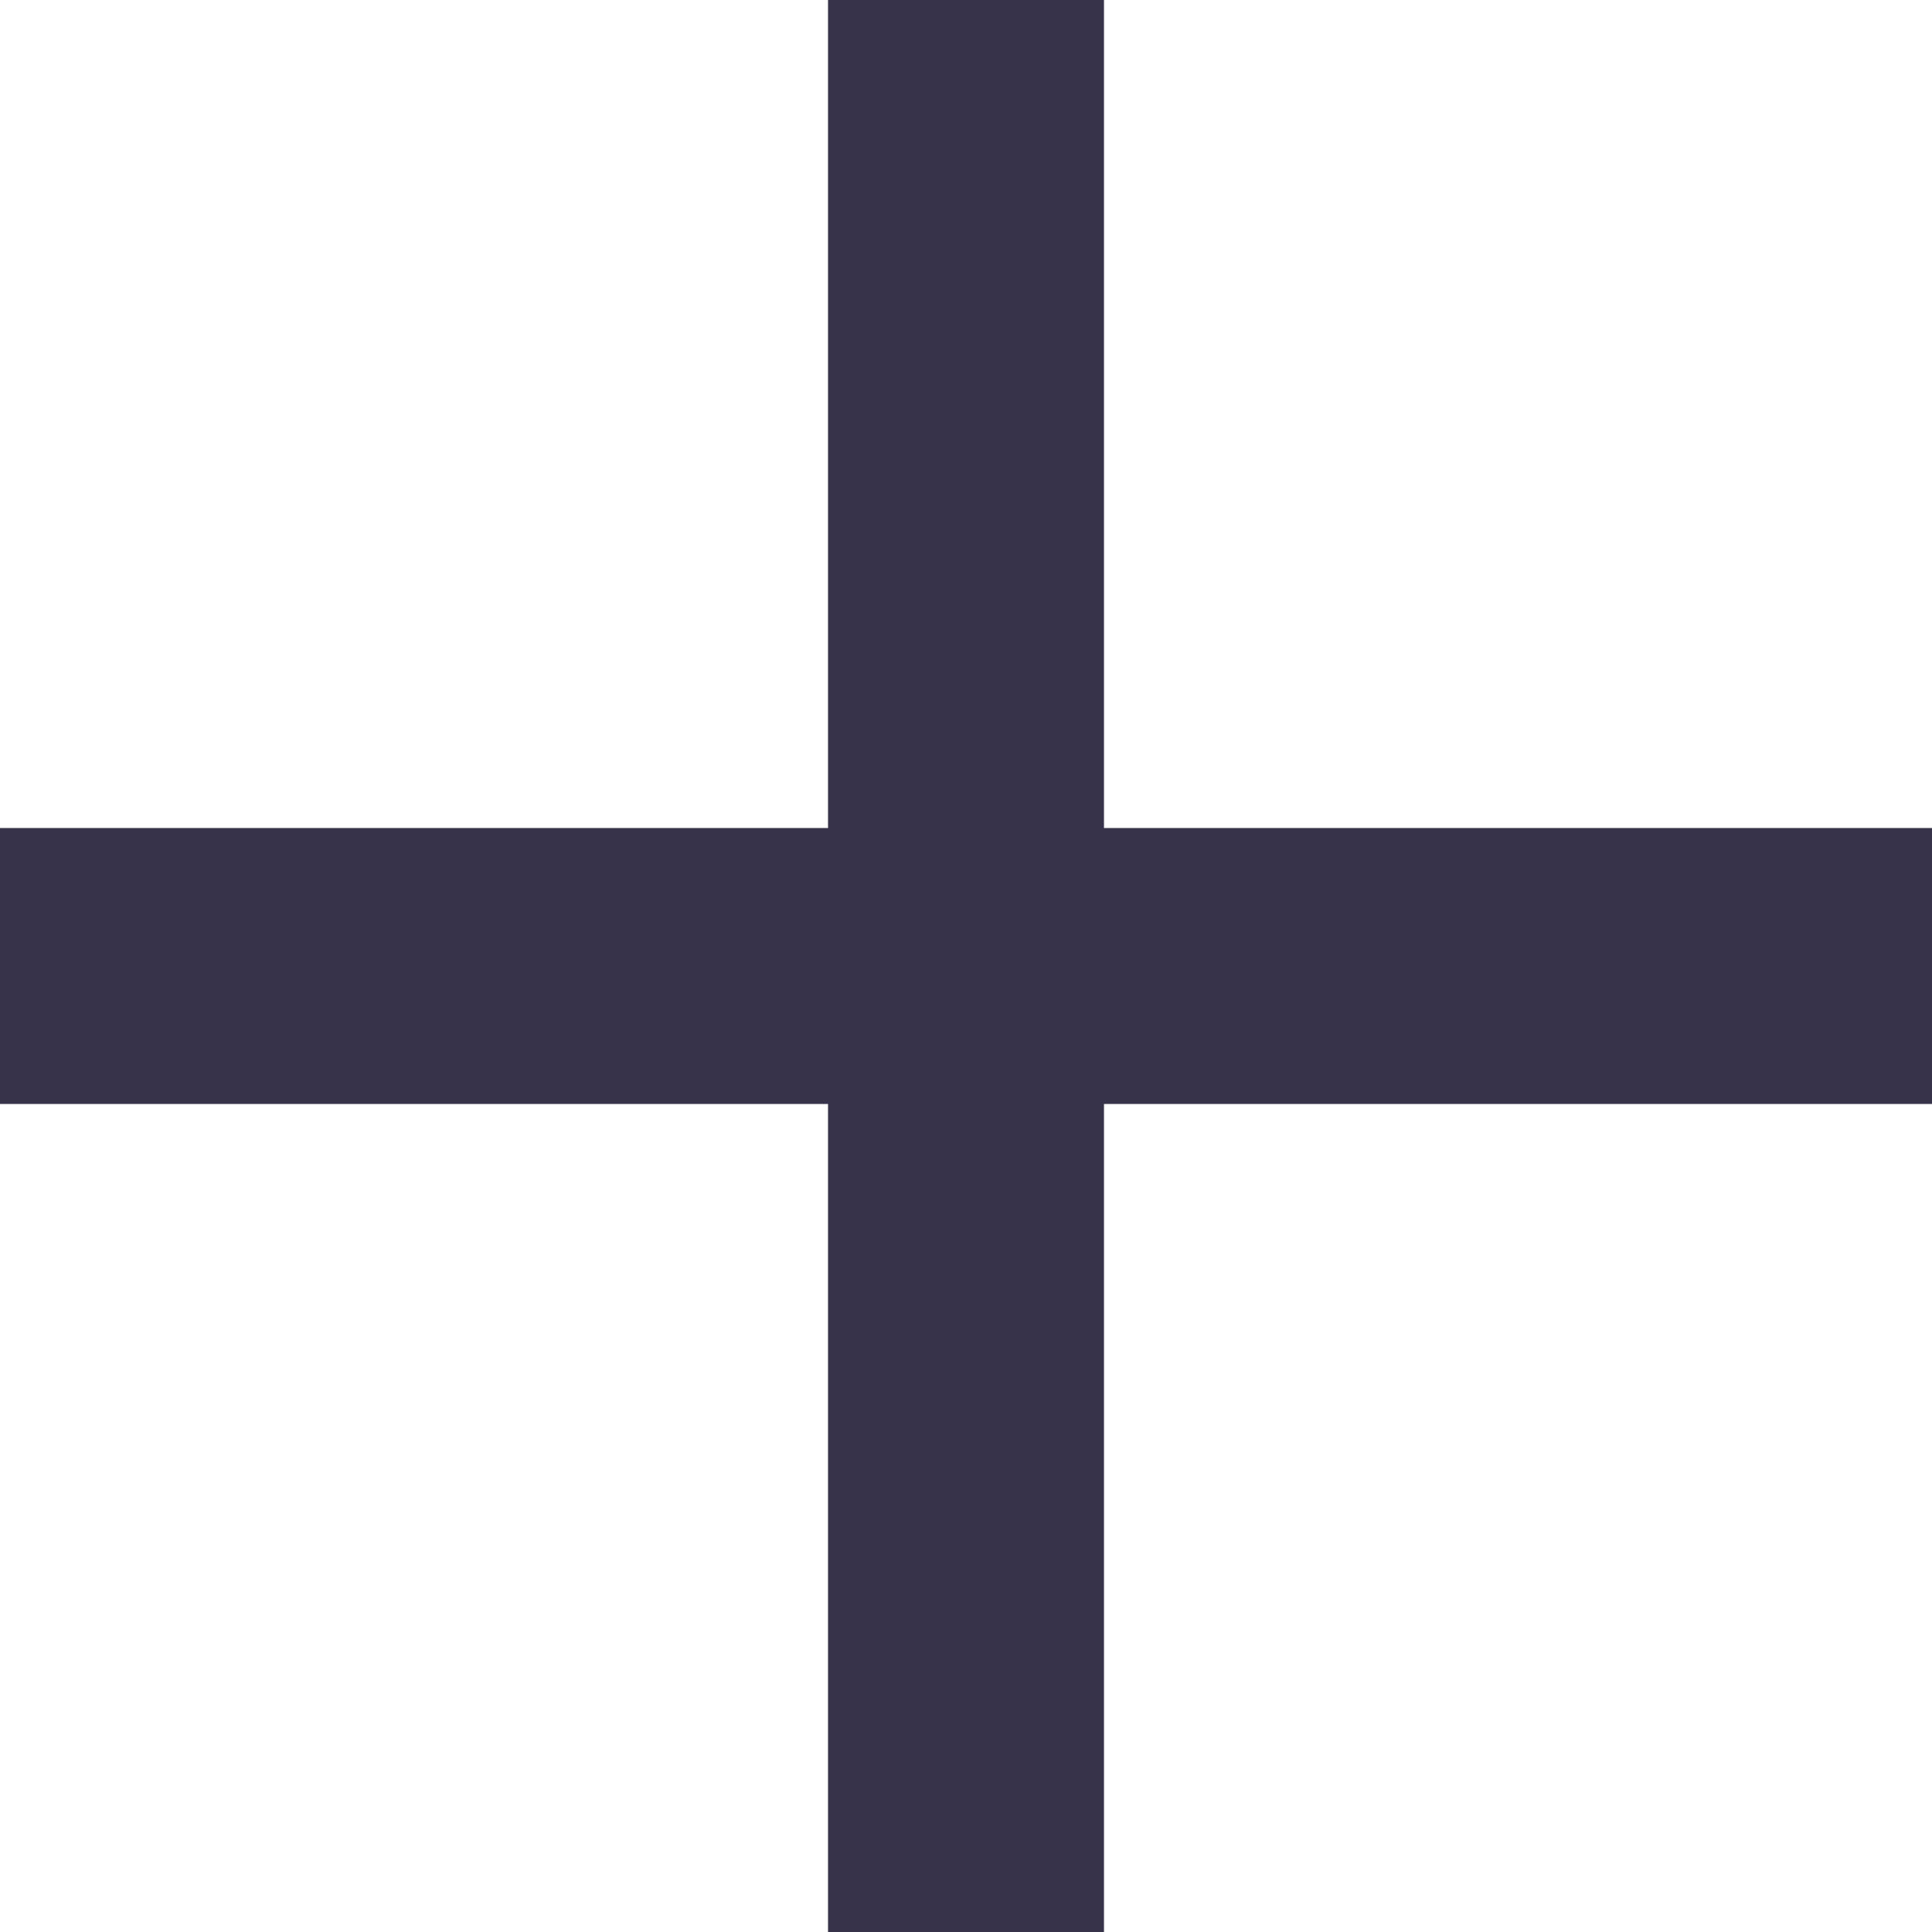
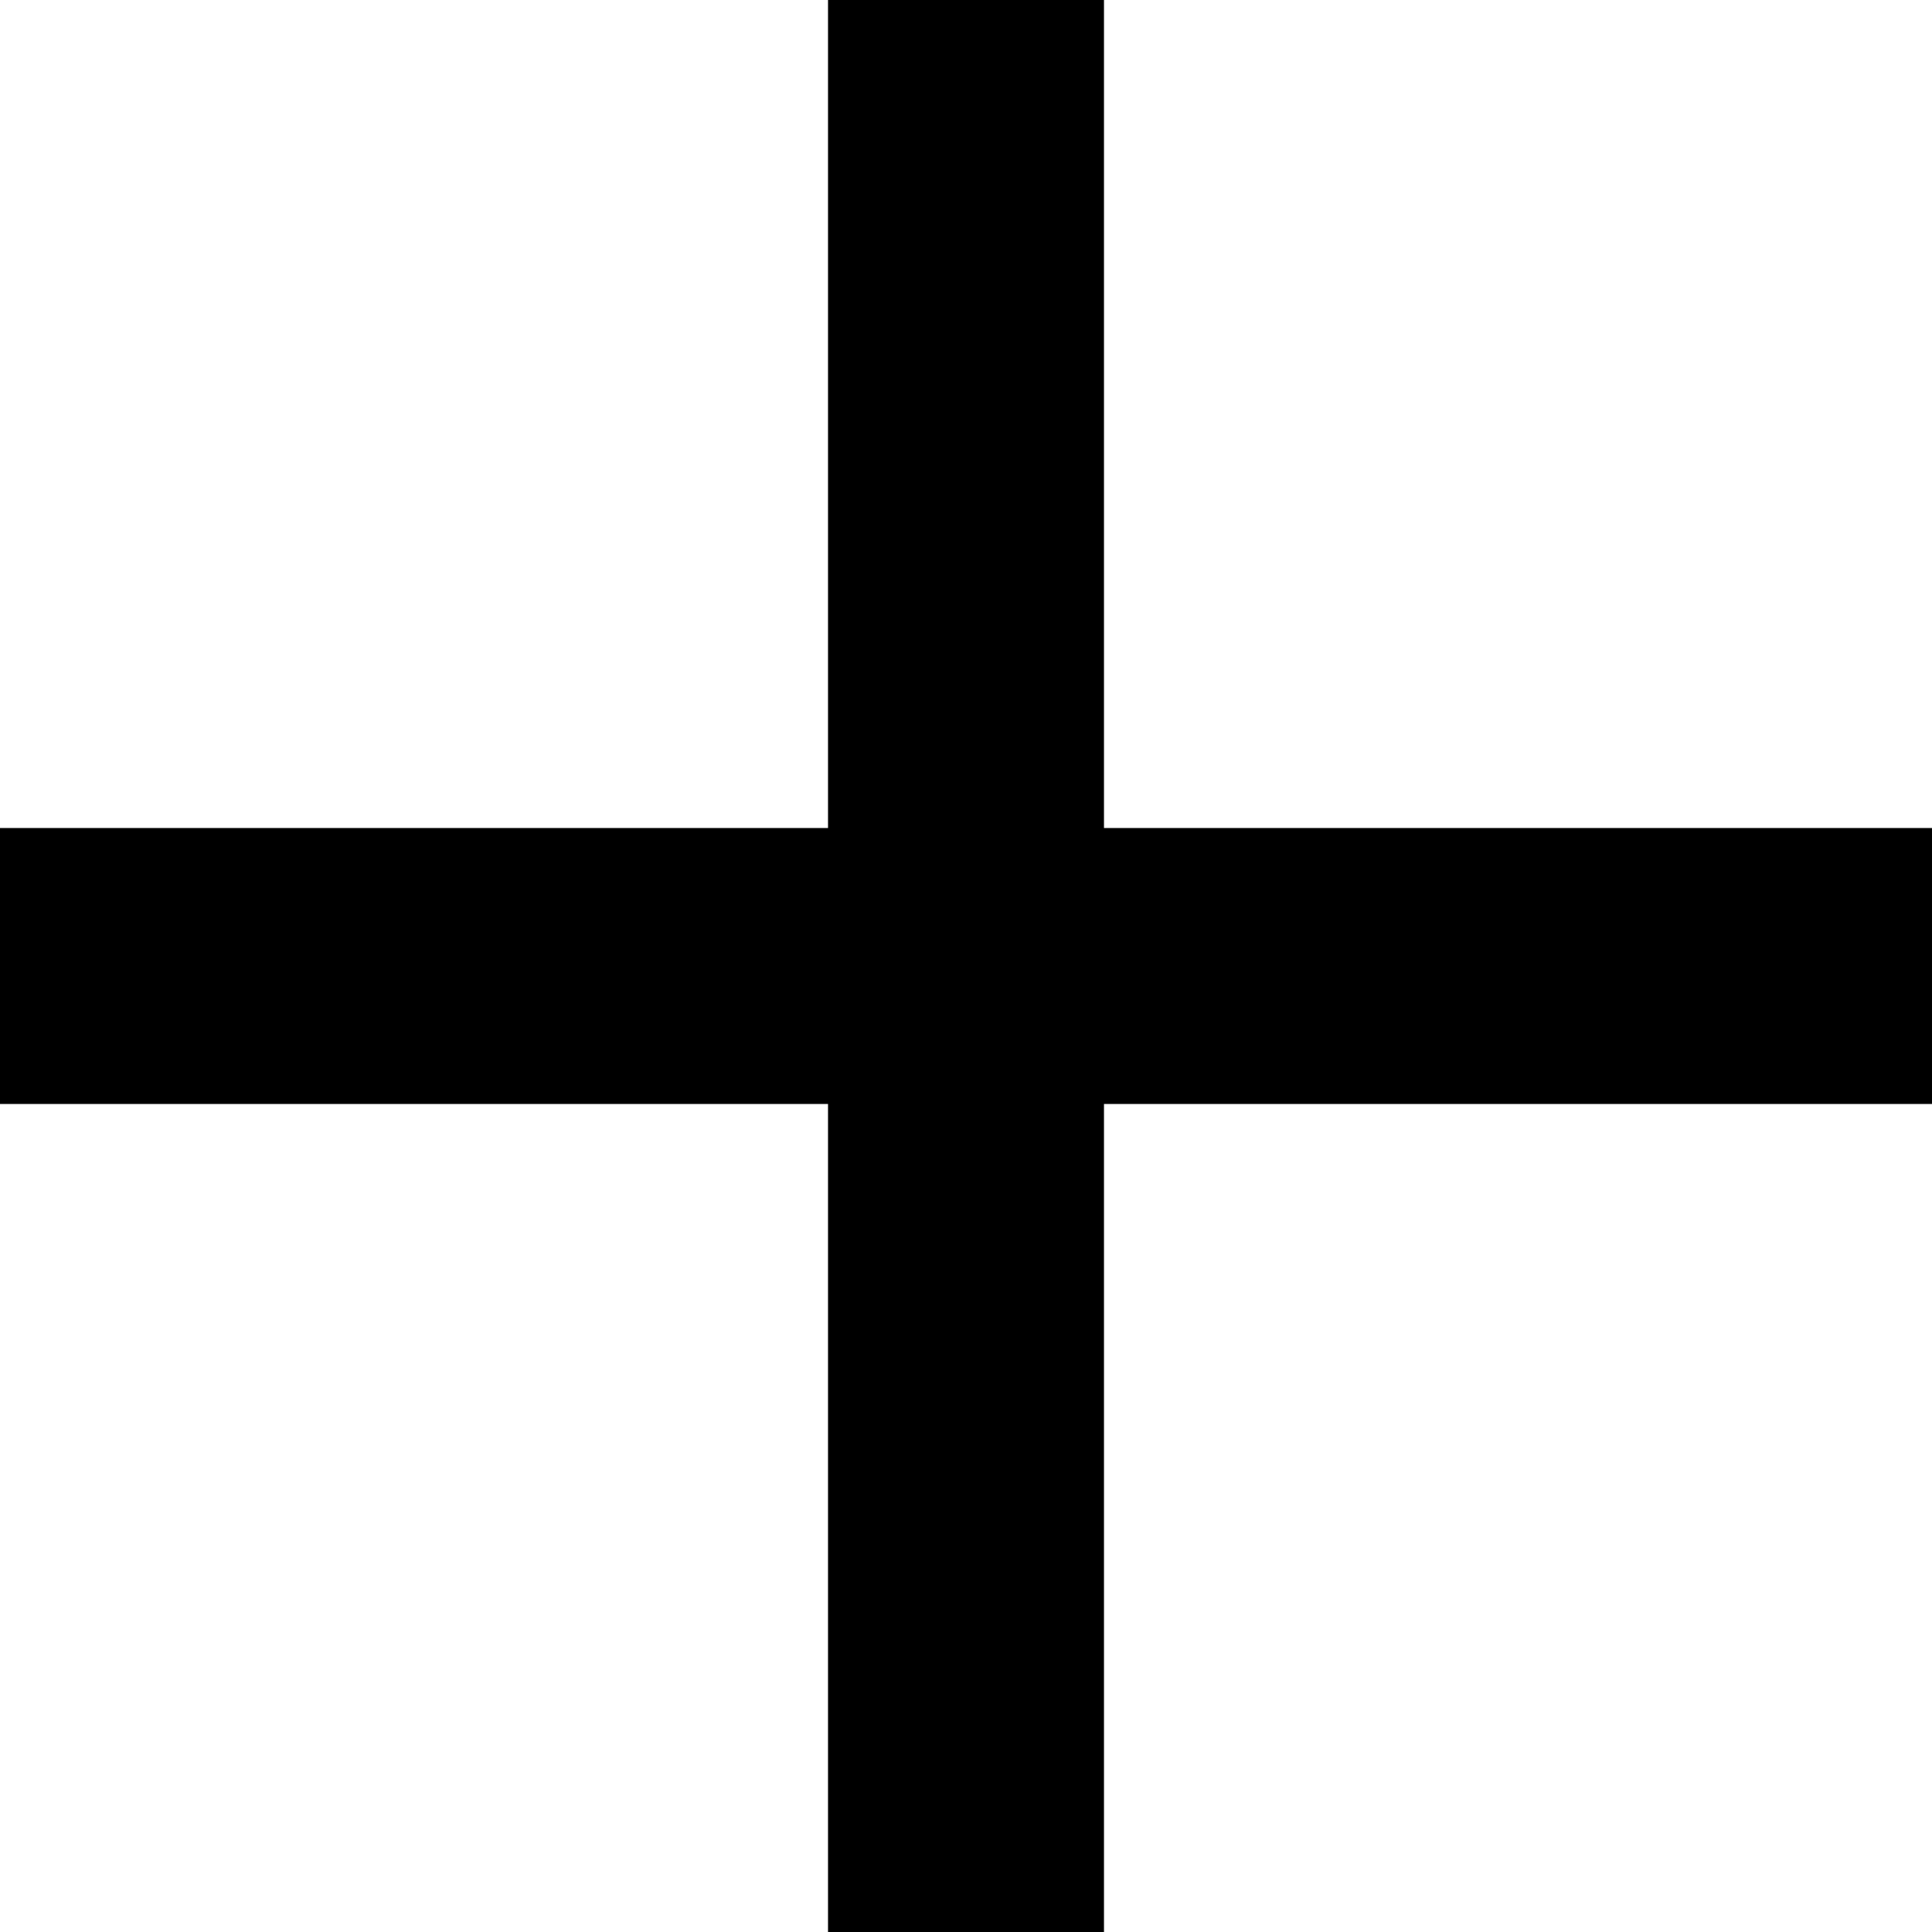
<svg xmlns="http://www.w3.org/2000/svg" width="12" height="12" viewBox="0 0 12 12" fill="none">
-   <path d="M5.143 6.857H0V5.143H5.143V0H6.857V5.143H12V6.857H6.857V12H5.143V6.857Z" fill="#36334A" />
+   <path d="M5.143 6.857H0V5.143H5.143V0H6.857V5.143H12V6.857H6.857V12H5.143V6.857Z" fill="currentColor" />
</svg>
